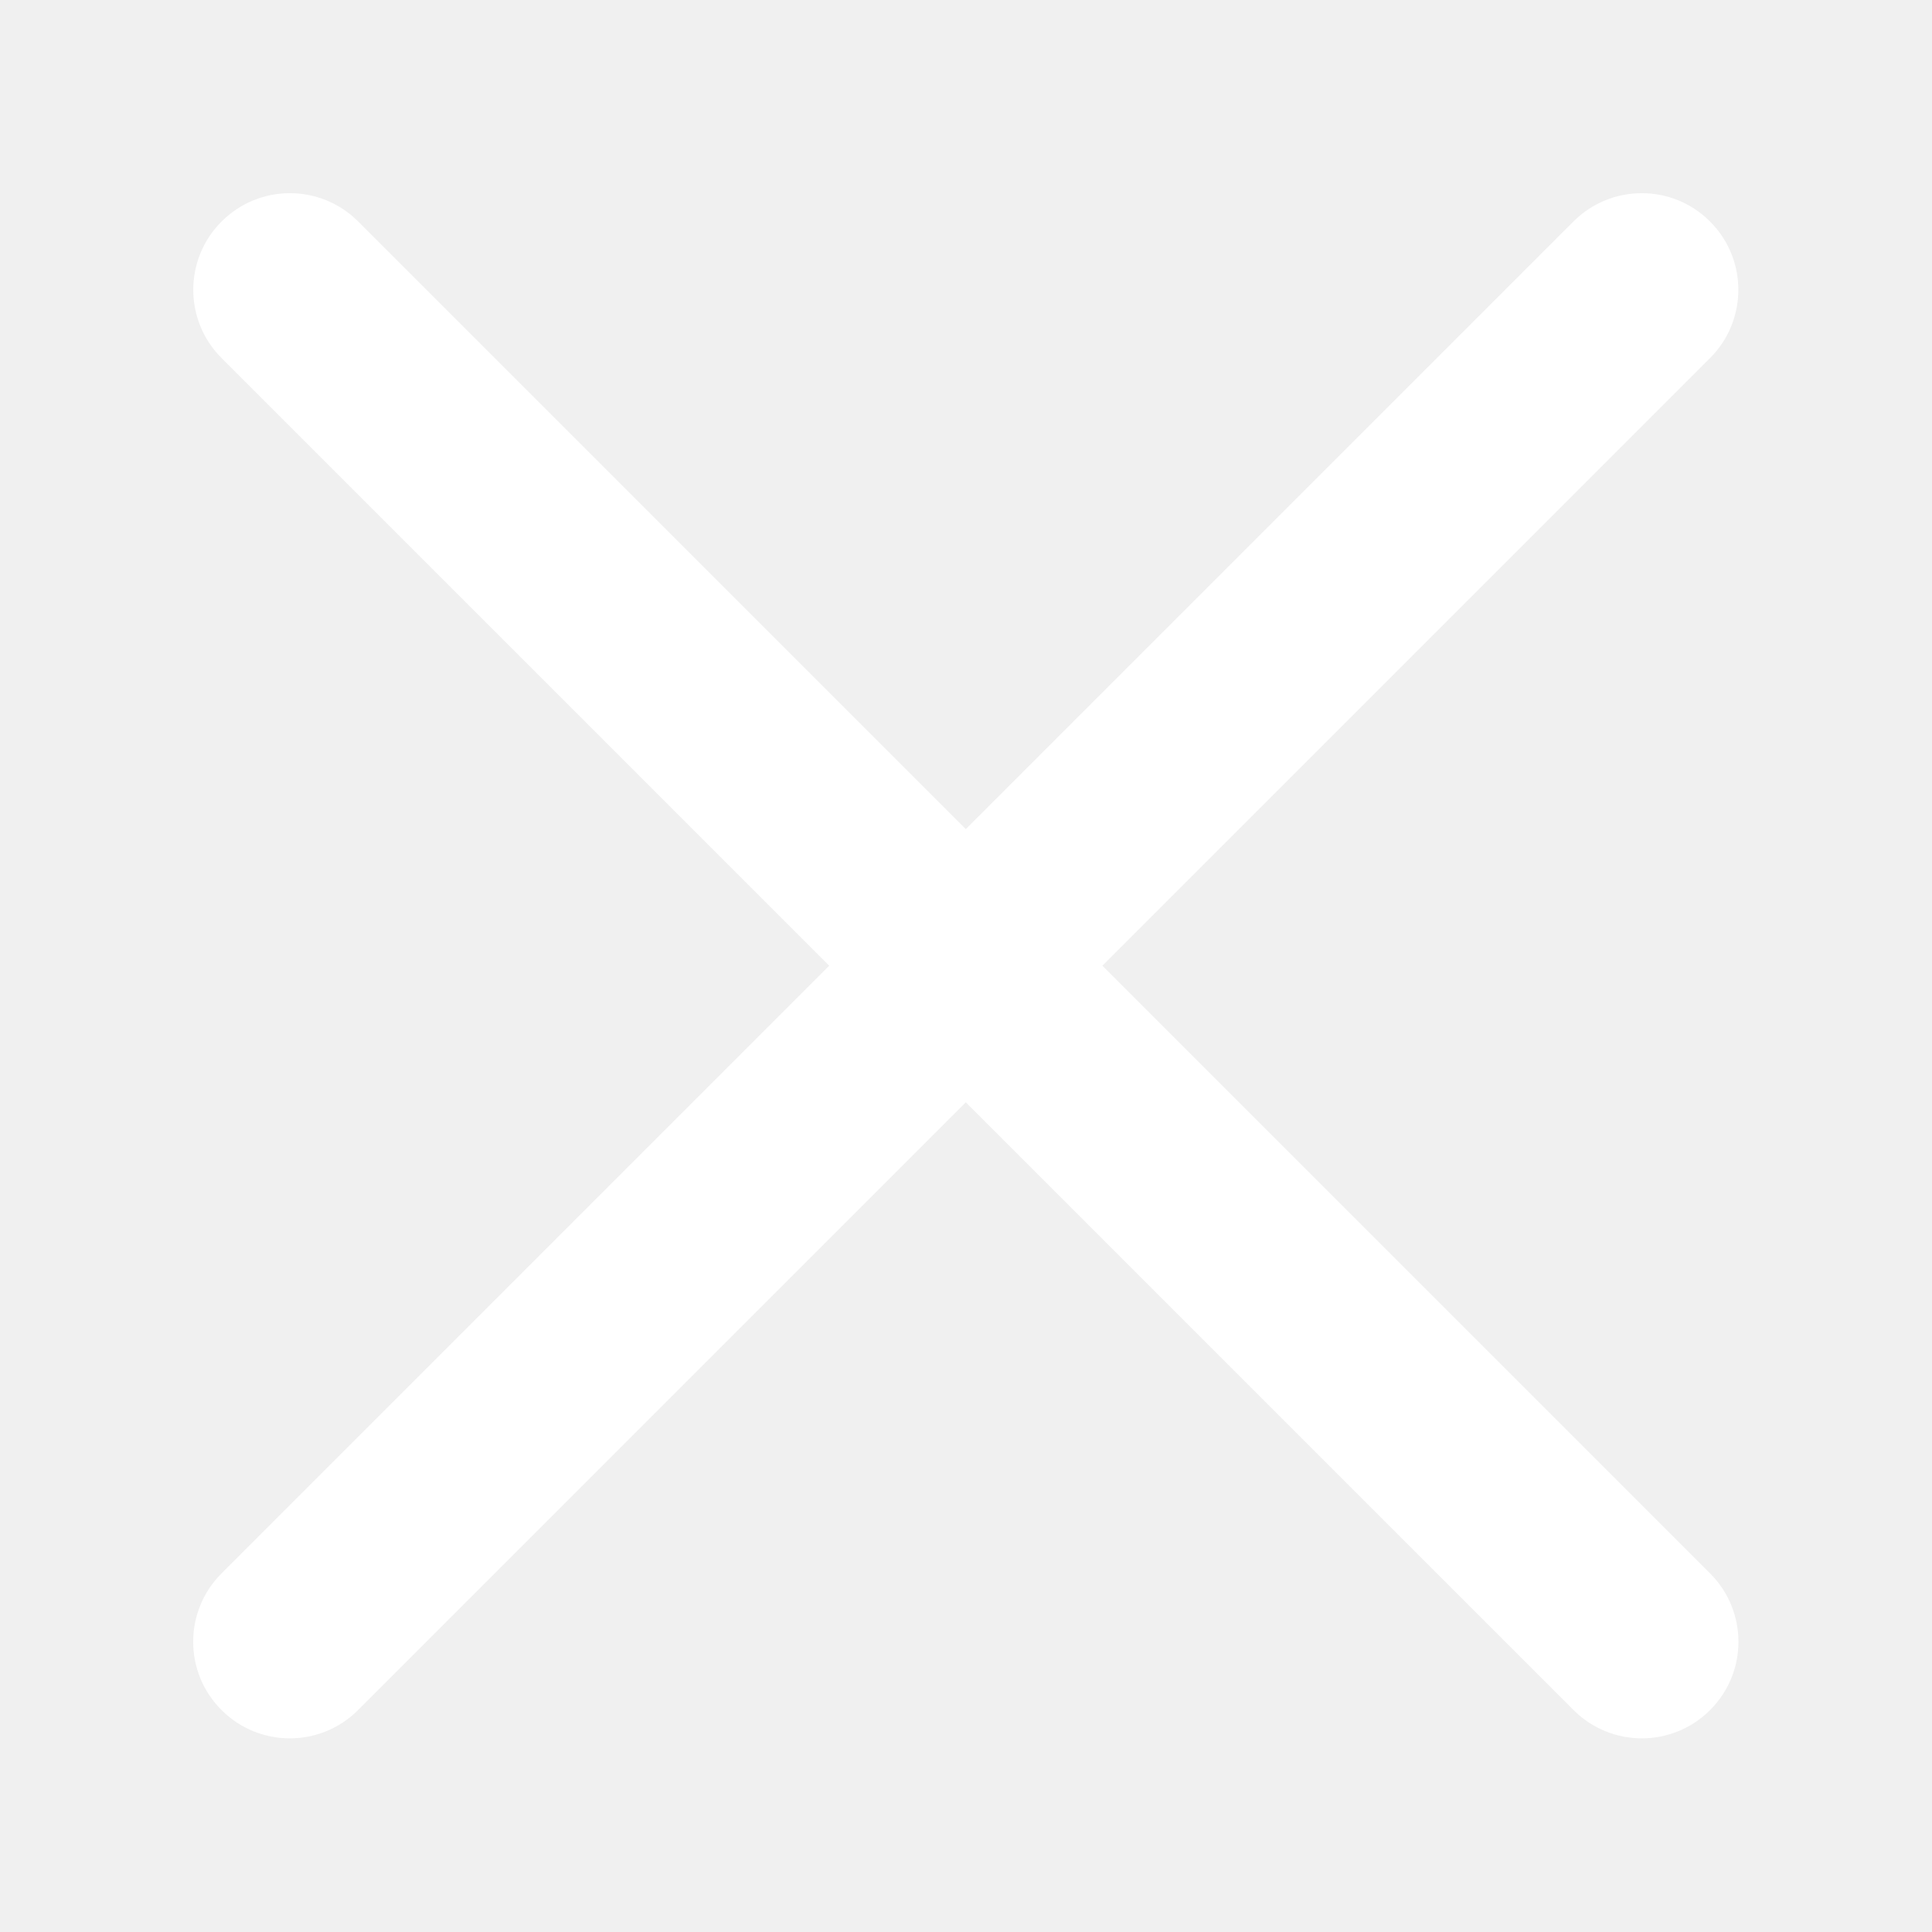
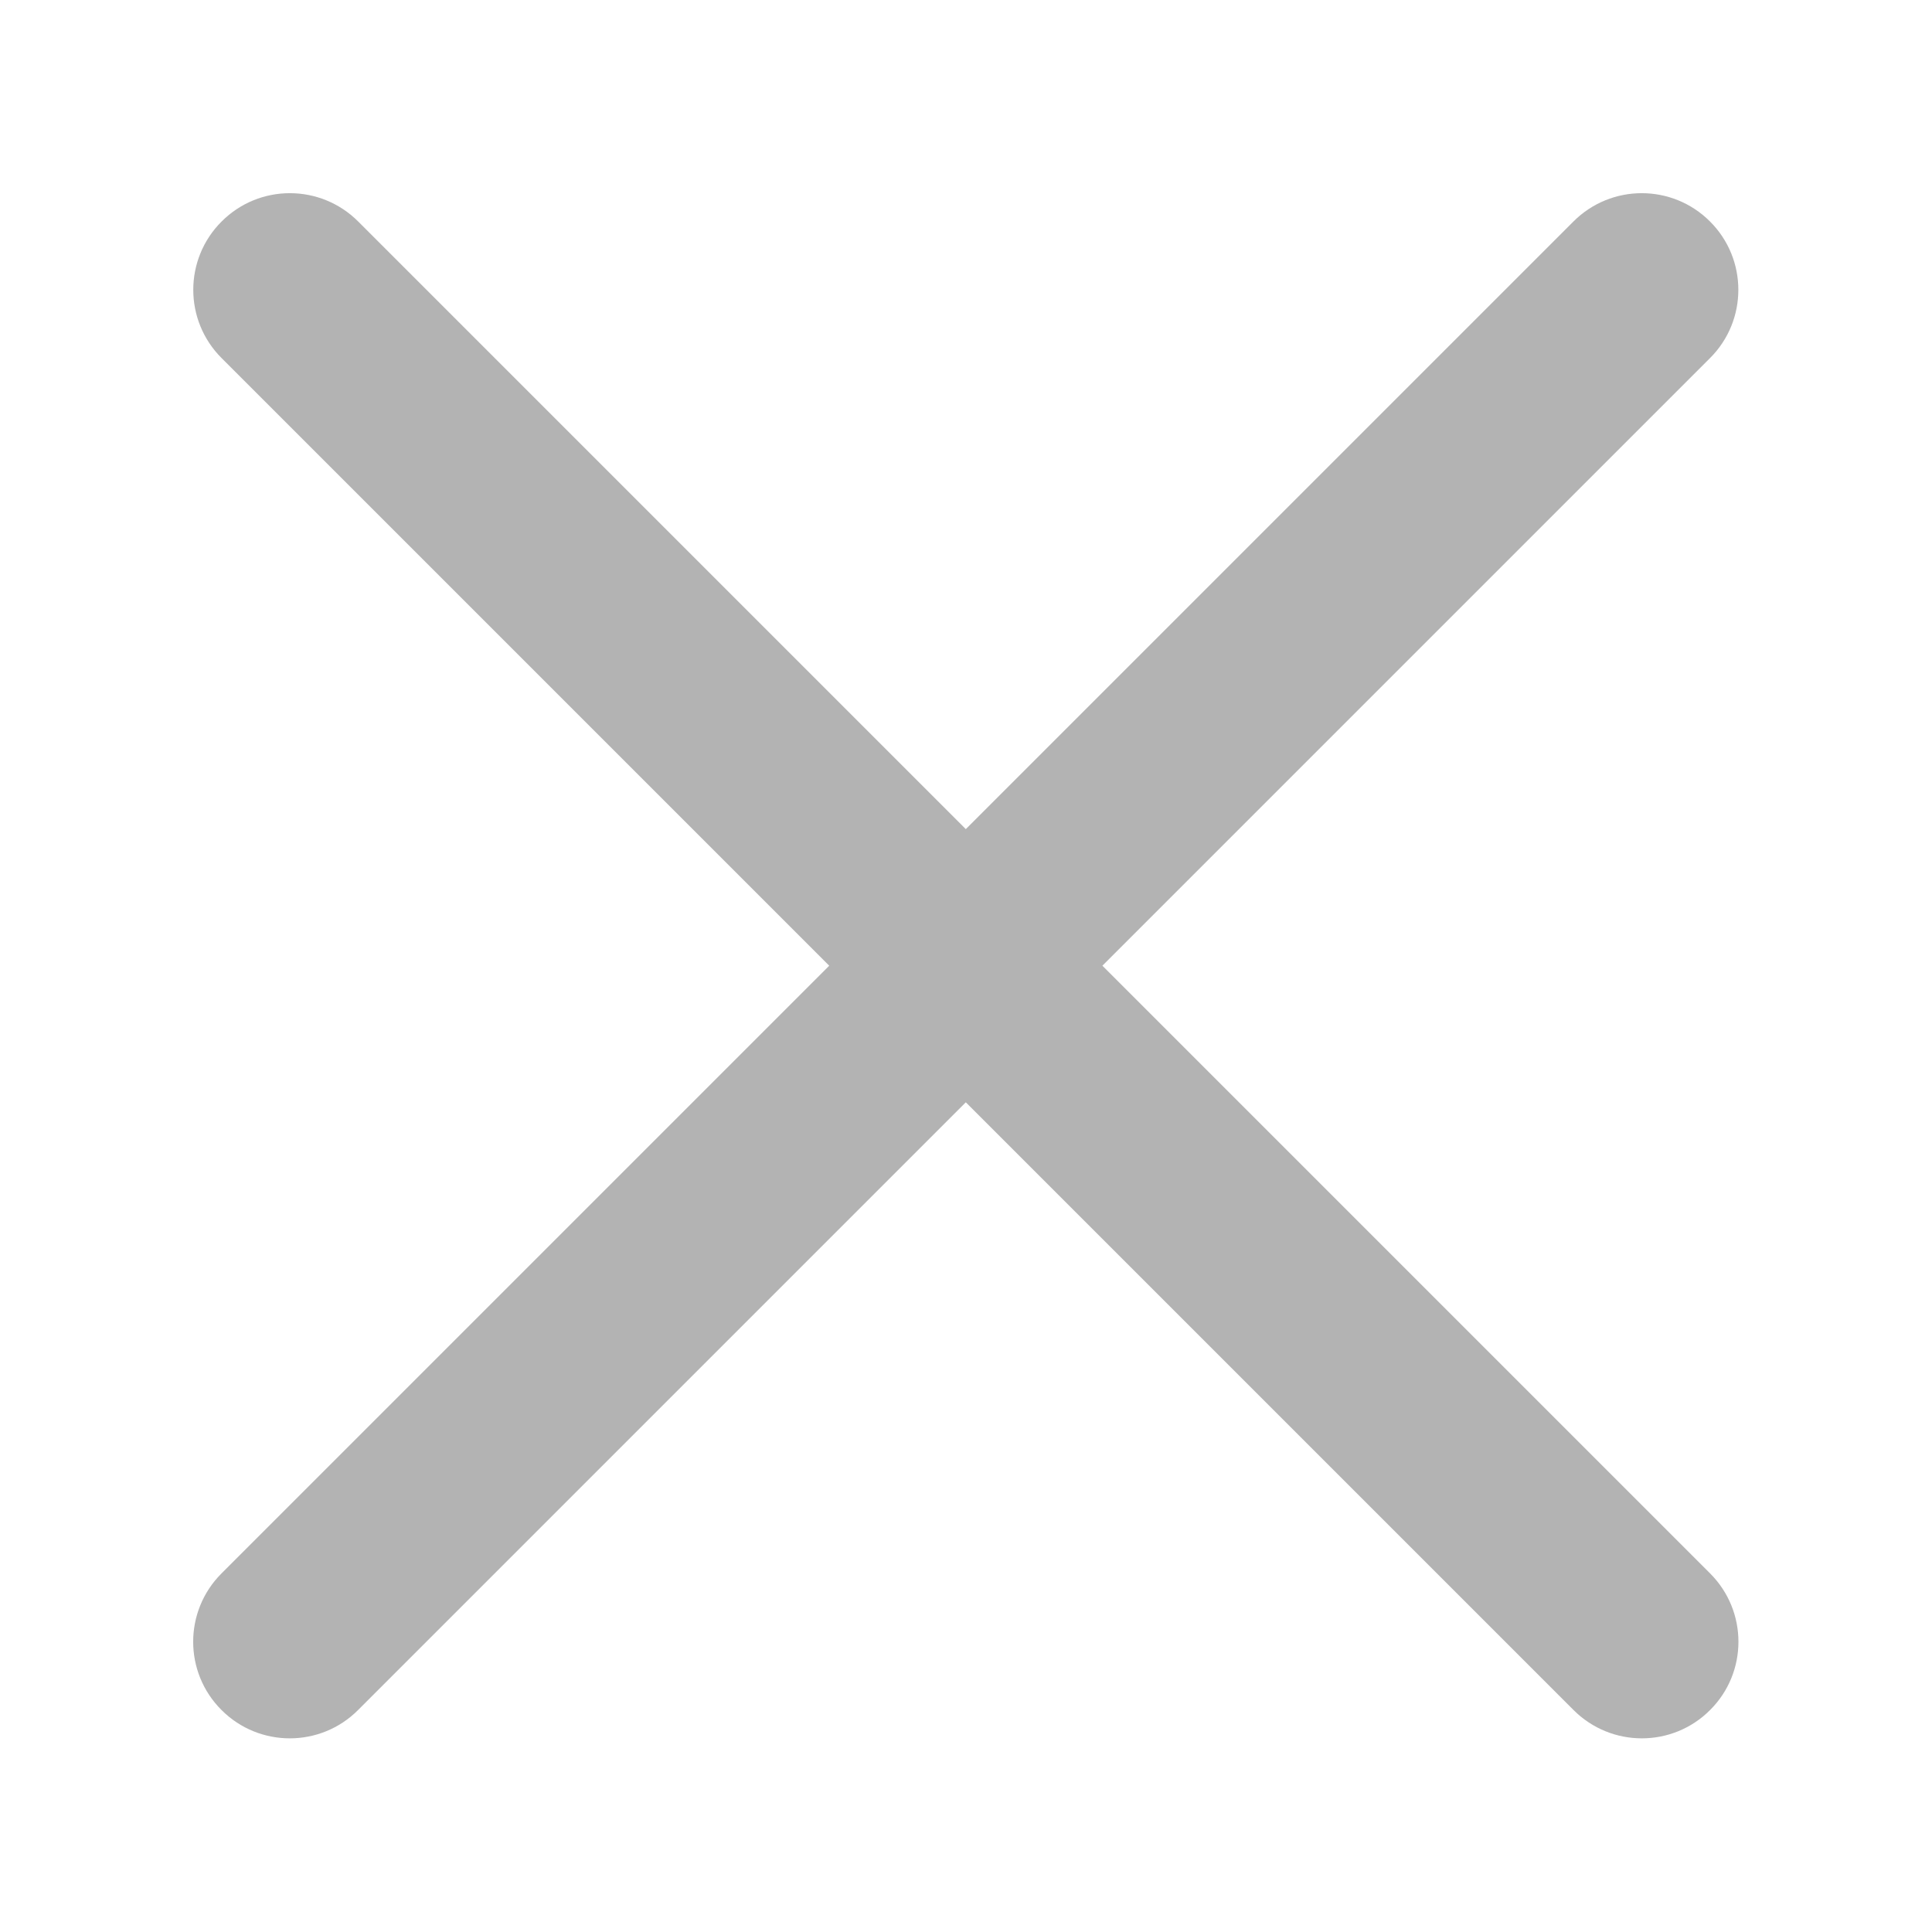
<svg xmlns="http://www.w3.org/2000/svg" width="20" height="20" viewBox="0 0 20 20" fill="none">
-   <path fill-rule="evenodd" clip-rule="evenodd" d="M17.702 3.707C18.093 3.317 18.093 2.683 17.702 2.293C17.312 1.902 16.679 1.902 16.288 2.293L9.998 8.583L3.708 2.293C3.317 1.902 2.684 1.902 2.294 2.293C1.903 2.683 1.903 3.317 2.294 3.707L8.584 9.997L2.293 16.288C1.902 16.679 1.902 17.312 2.293 17.702C2.683 18.093 3.317 18.093 3.707 17.702L9.998 11.411L16.289 17.702C16.68 18.093 17.313 18.093 17.703 17.702C18.094 17.312 18.094 16.679 17.703 16.288L11.412 9.997L17.702 3.707Z" fill="white" />
+   <rect width="20" height="20" fill="white" />
+   <path fill-rule="evenodd" clip-rule="evenodd" d="M17.702 3.707C18.093 3.317 18.093 2.683 17.702 2.293C17.312 1.902 16.679 1.902 16.288 2.293L9.998 8.583L3.708 2.293C3.317 1.902 2.684 1.902 2.294 2.293C1.903 2.683 1.903 3.317 2.294 3.707L8.584 9.997L2.293 16.288C1.902 16.679 1.902 17.312 2.293 17.702C2.683 18.093 3.317 18.093 3.707 17.702L9.998 11.411L16.289 17.702C16.68 18.093 17.313 18.093 17.703 17.702C18.094 17.312 18.094 16.679 17.703 16.288L11.412 9.997L17.702 3.707Z" fill="black" fill-opacity="0.3" />
</svg>
